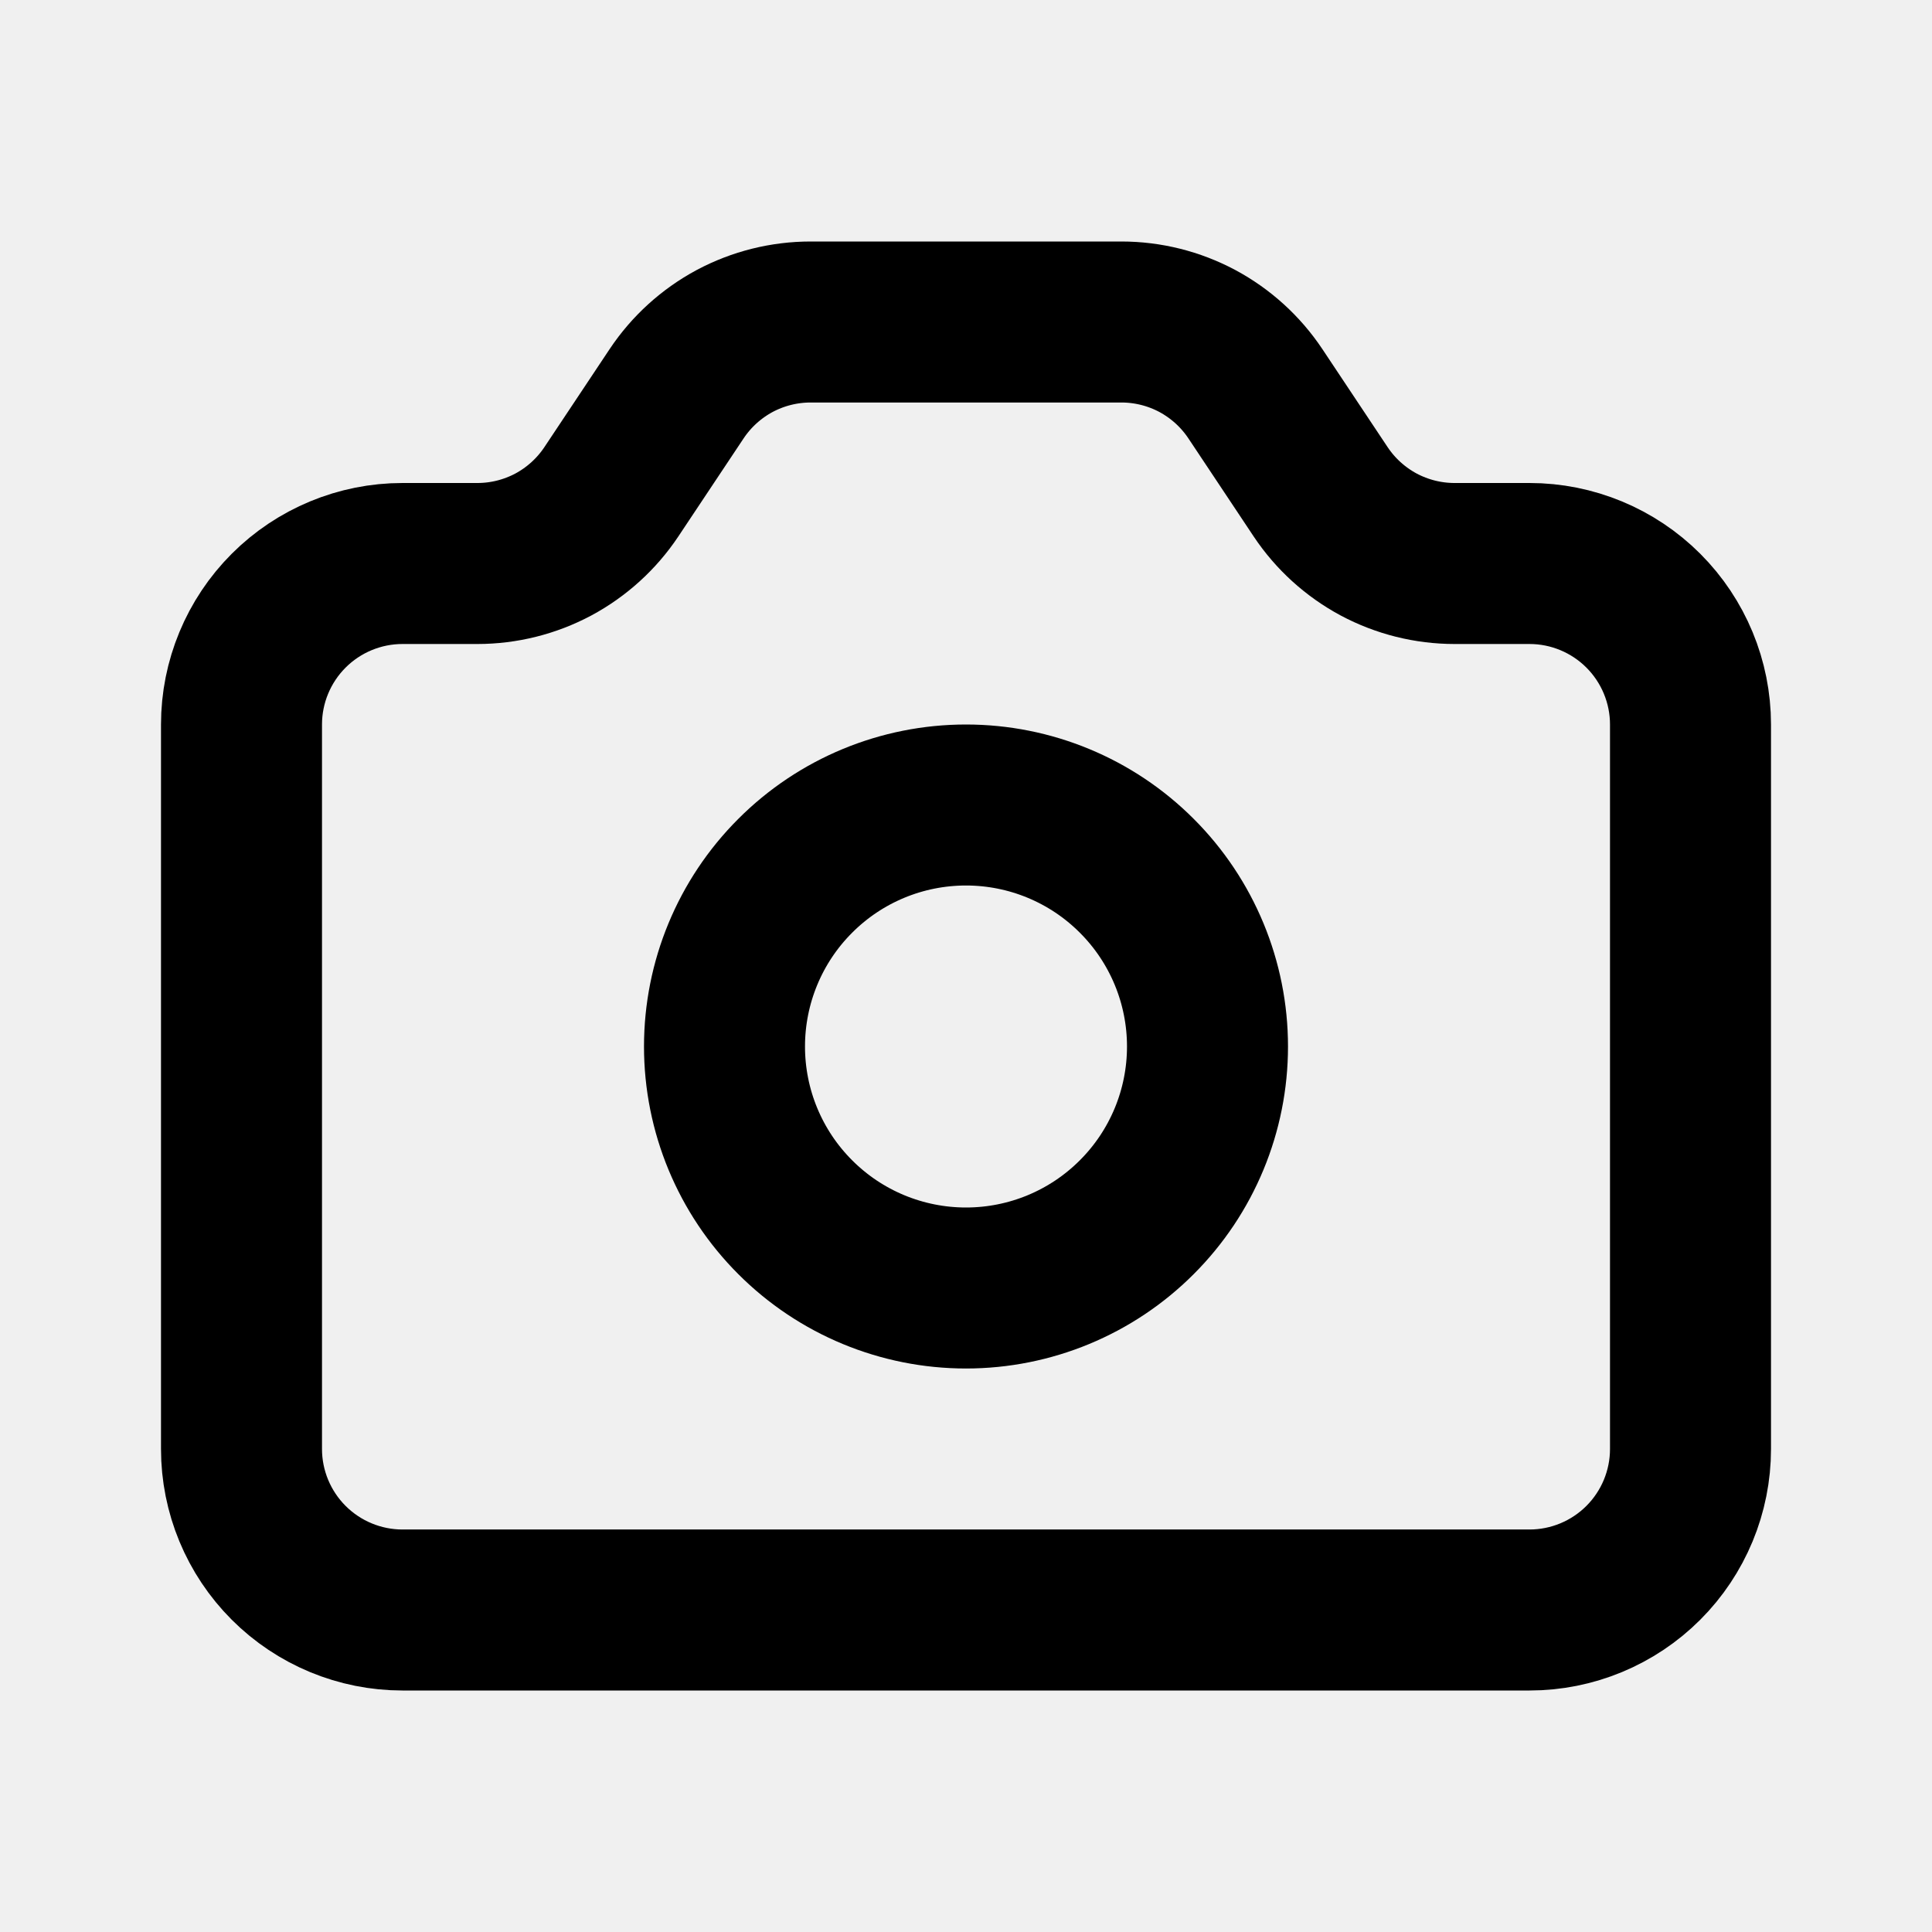
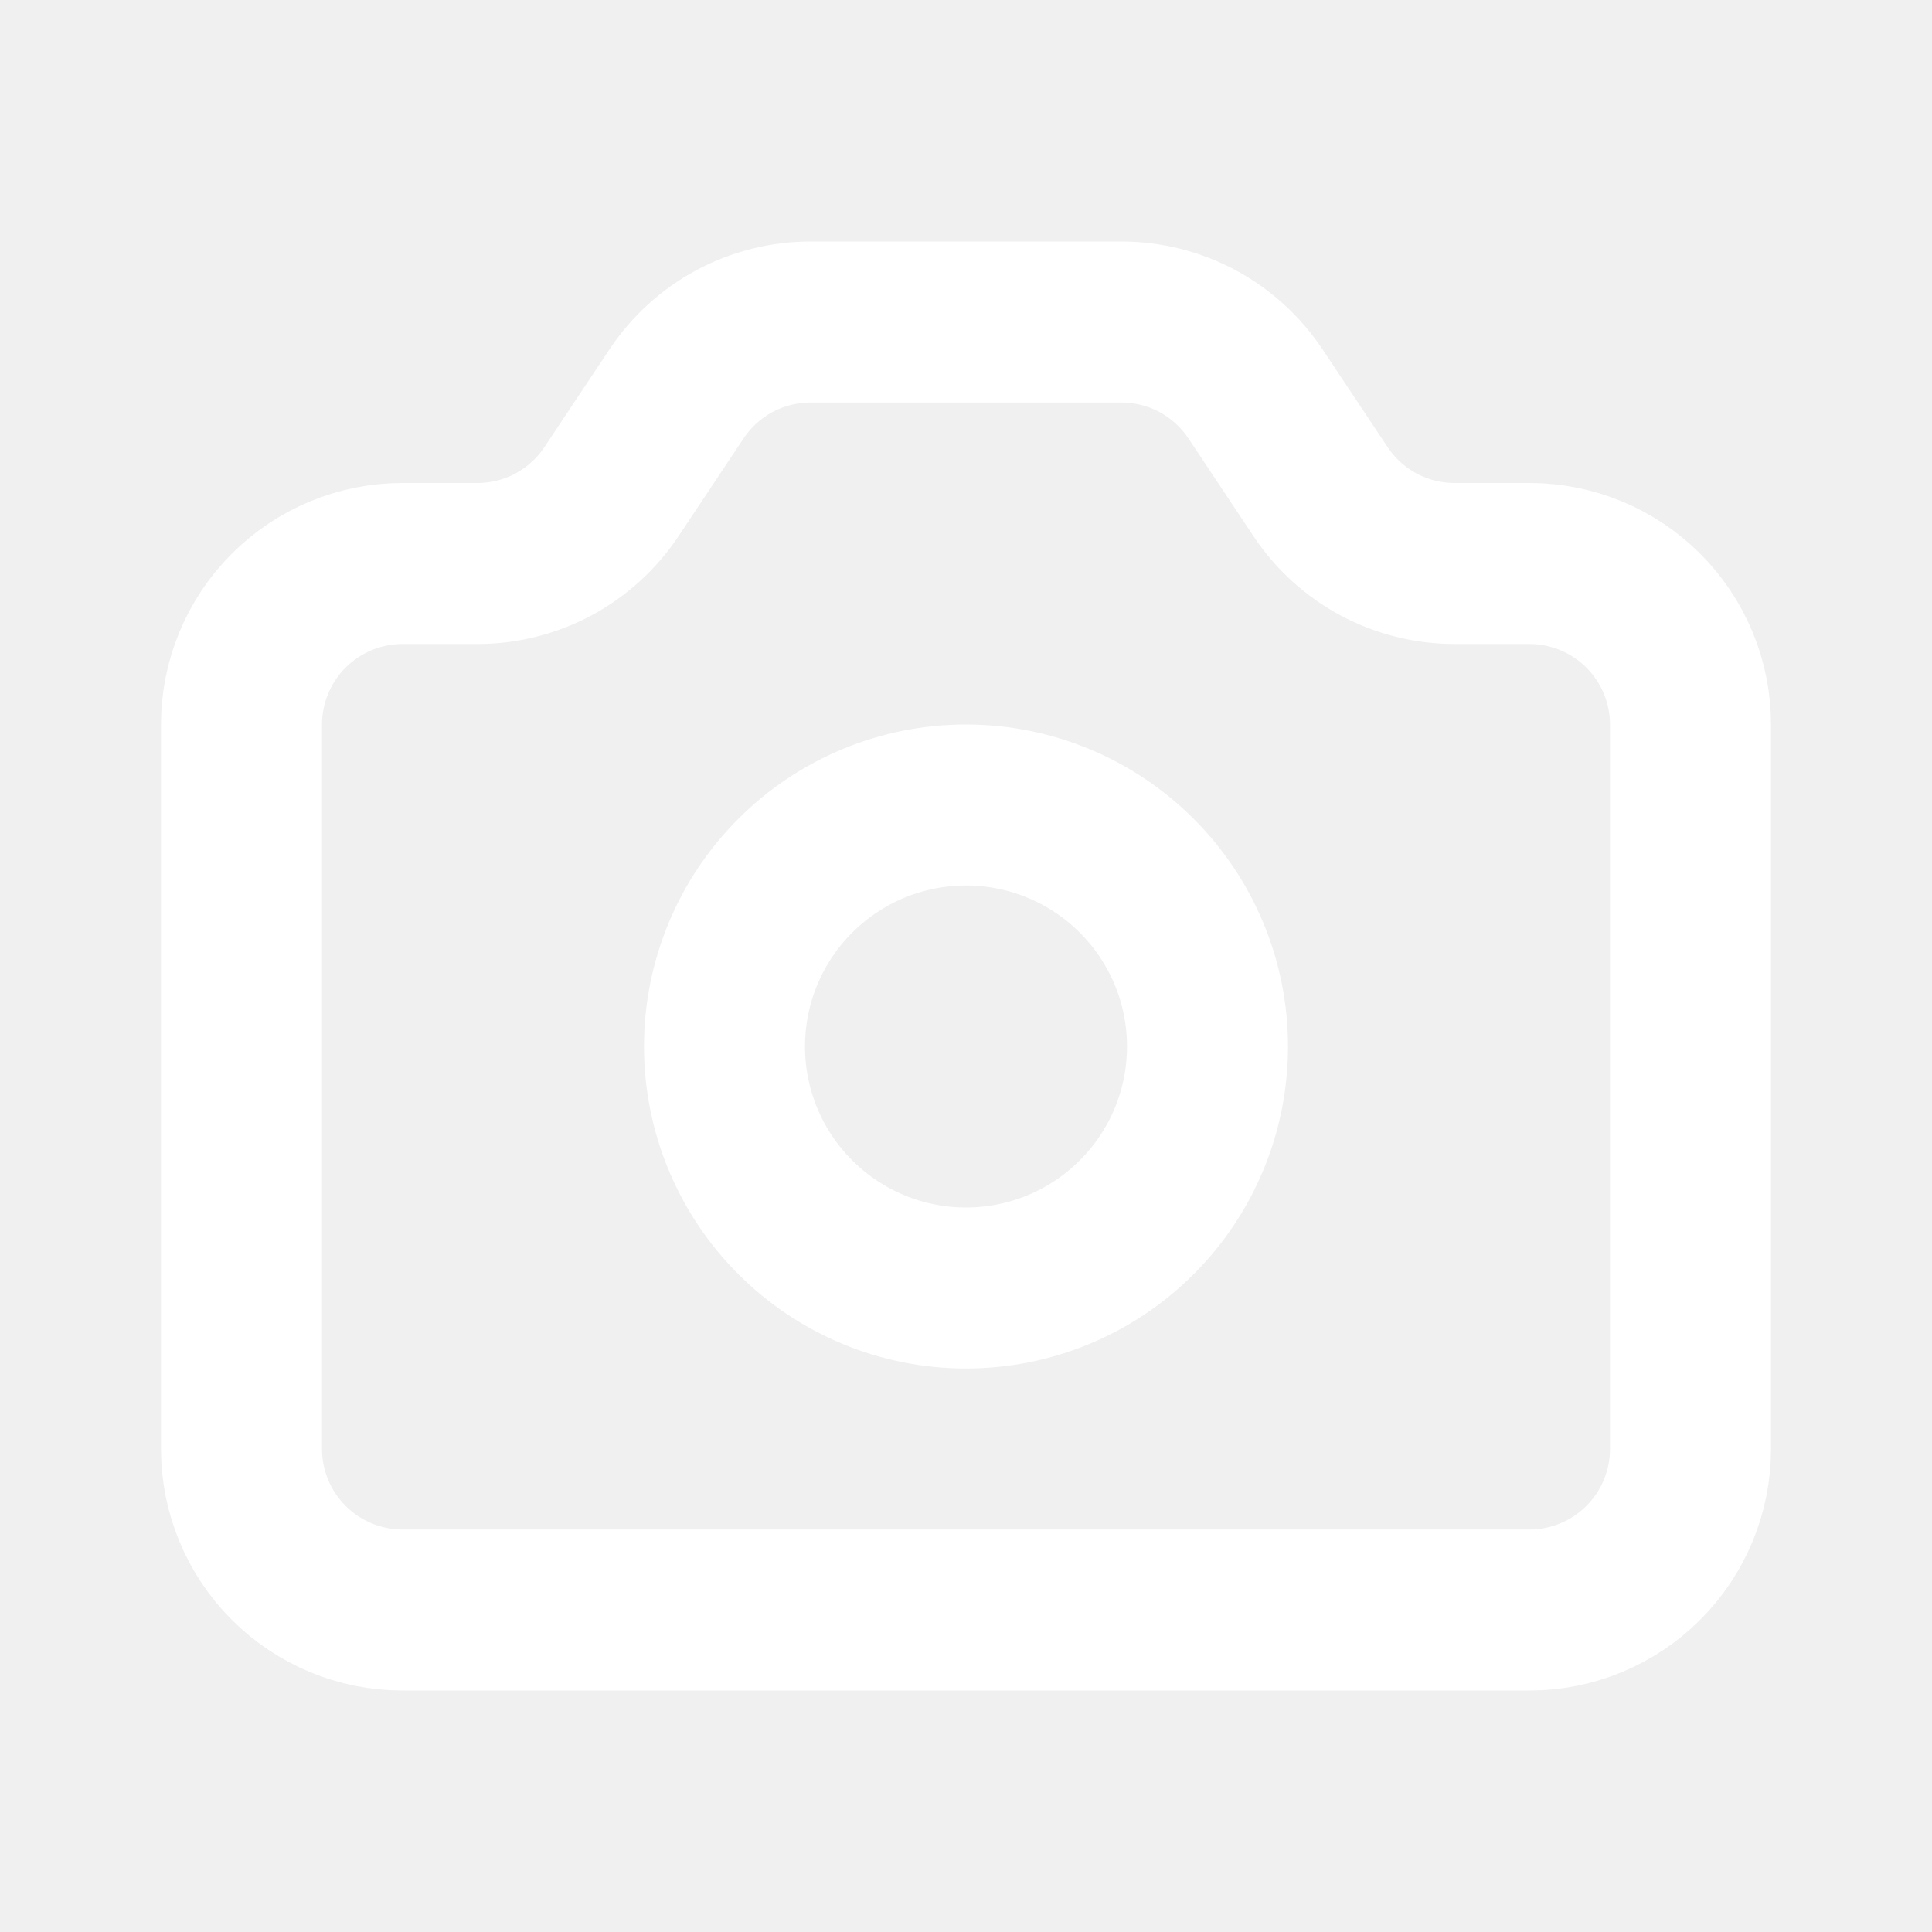
<svg xmlns="http://www.w3.org/2000/svg" width="24" height="24" viewBox="0 0 24 24" fill="none">
-   <path d="M3.586 7.586C3.211 7.961 3 8.47 3 9V18C3 18.53 3.211 19.039 3.586 19.414C3.961 19.789 4.47 20 5 20H19C19.53 20 20.039 19.789 20.414 19.414C20.789 19.039 21 18.53 21 18V9C21 8.47 20.789 7.961 20.414 7.586C20.039 7.211 19.53 7 19 7H18.07C17.741 7 17.417 6.919 17.126 6.764C16.836 6.608 16.589 6.384 16.406 6.11L15.594 4.89C15.411 4.616 15.164 4.392 14.874 4.236C14.583 4.081 14.259 4 13.93 4H10.07C9.741 4 9.417 4.081 9.126 4.236C8.836 4.392 8.589 4.616 8.406 4.89L7.594 6.11C7.411 6.384 7.164 6.608 6.874 6.764C6.583 6.919 6.259 7 5.93 7H5C4.47 7 3.961 7.211 3.586 7.586Z" stroke="black" stroke-width="2" stroke-linecap="round" stroke-linejoin="round" />
-   <path d="M14.121 15.121C14.684 14.559 15 13.796 15 13C15 12.204 14.684 11.441 14.121 10.879C13.559 10.316 12.796 10 12 10C11.204 10 10.441 10.316 9.879 10.879C9.316 11.441 9 12.204 9 13C9 13.796 9.316 14.559 9.879 15.121C10.441 15.684 11.204 16 12 16C12.796 16 13.559 15.684 14.121 15.121Z" stroke="black" stroke-width="2" stroke-linecap="round" stroke-linejoin="round" />
+   <path d="M3.586 7.586C3.211 7.961 3 8.47 3 9V18C3 18.53 3.211 19.039 3.586 19.414C3.961 19.789 4.47 20 5 20H19C19.53 20 20.039 19.789 20.414 19.414C20.789 19.039 21 18.53 21 18V9C21 8.47 20.789 7.961 20.414 7.586C20.039 7.211 19.53 7 19 7H18.07C17.741 7 17.417 6.919 17.126 6.764C16.836 6.608 16.589 6.384 16.406 6.11L15.594 4.89C15.411 4.616 15.164 4.392 14.874 4.236C14.583 4.081 14.259 4 13.93 4H10.07C9.741 4 9.417 4.081 9.126 4.236C8.836 4.392 8.589 4.616 8.406 4.89L7.594 6.11C7.411 6.384 7.164 6.608 6.874 6.764C6.583 6.919 6.259 7 5.93 7H5C4.47 7 3.961 7.211 3.586 7.586Z" stroke="white" stroke-width="2" stroke-linecap="round" stroke-linejoin="round" />
+   <path d="M14.121 15.121C14.684 14.559 15 13.796 15 13C15 12.204 14.684 11.441 14.121 10.879C13.559 10.316 12.796 10 12 10C11.204 10 10.441 10.316 9.879 10.879C9.316 11.441 9 12.204 9 13C9 13.796 9.316 14.559 9.879 15.121C10.441 15.684 11.204 16 12 16C12.796 16 13.559 15.684 14.121 15.121Z" stroke="white" stroke-width="2" stroke-linecap="round" stroke-linejoin="round" />
</svg>
